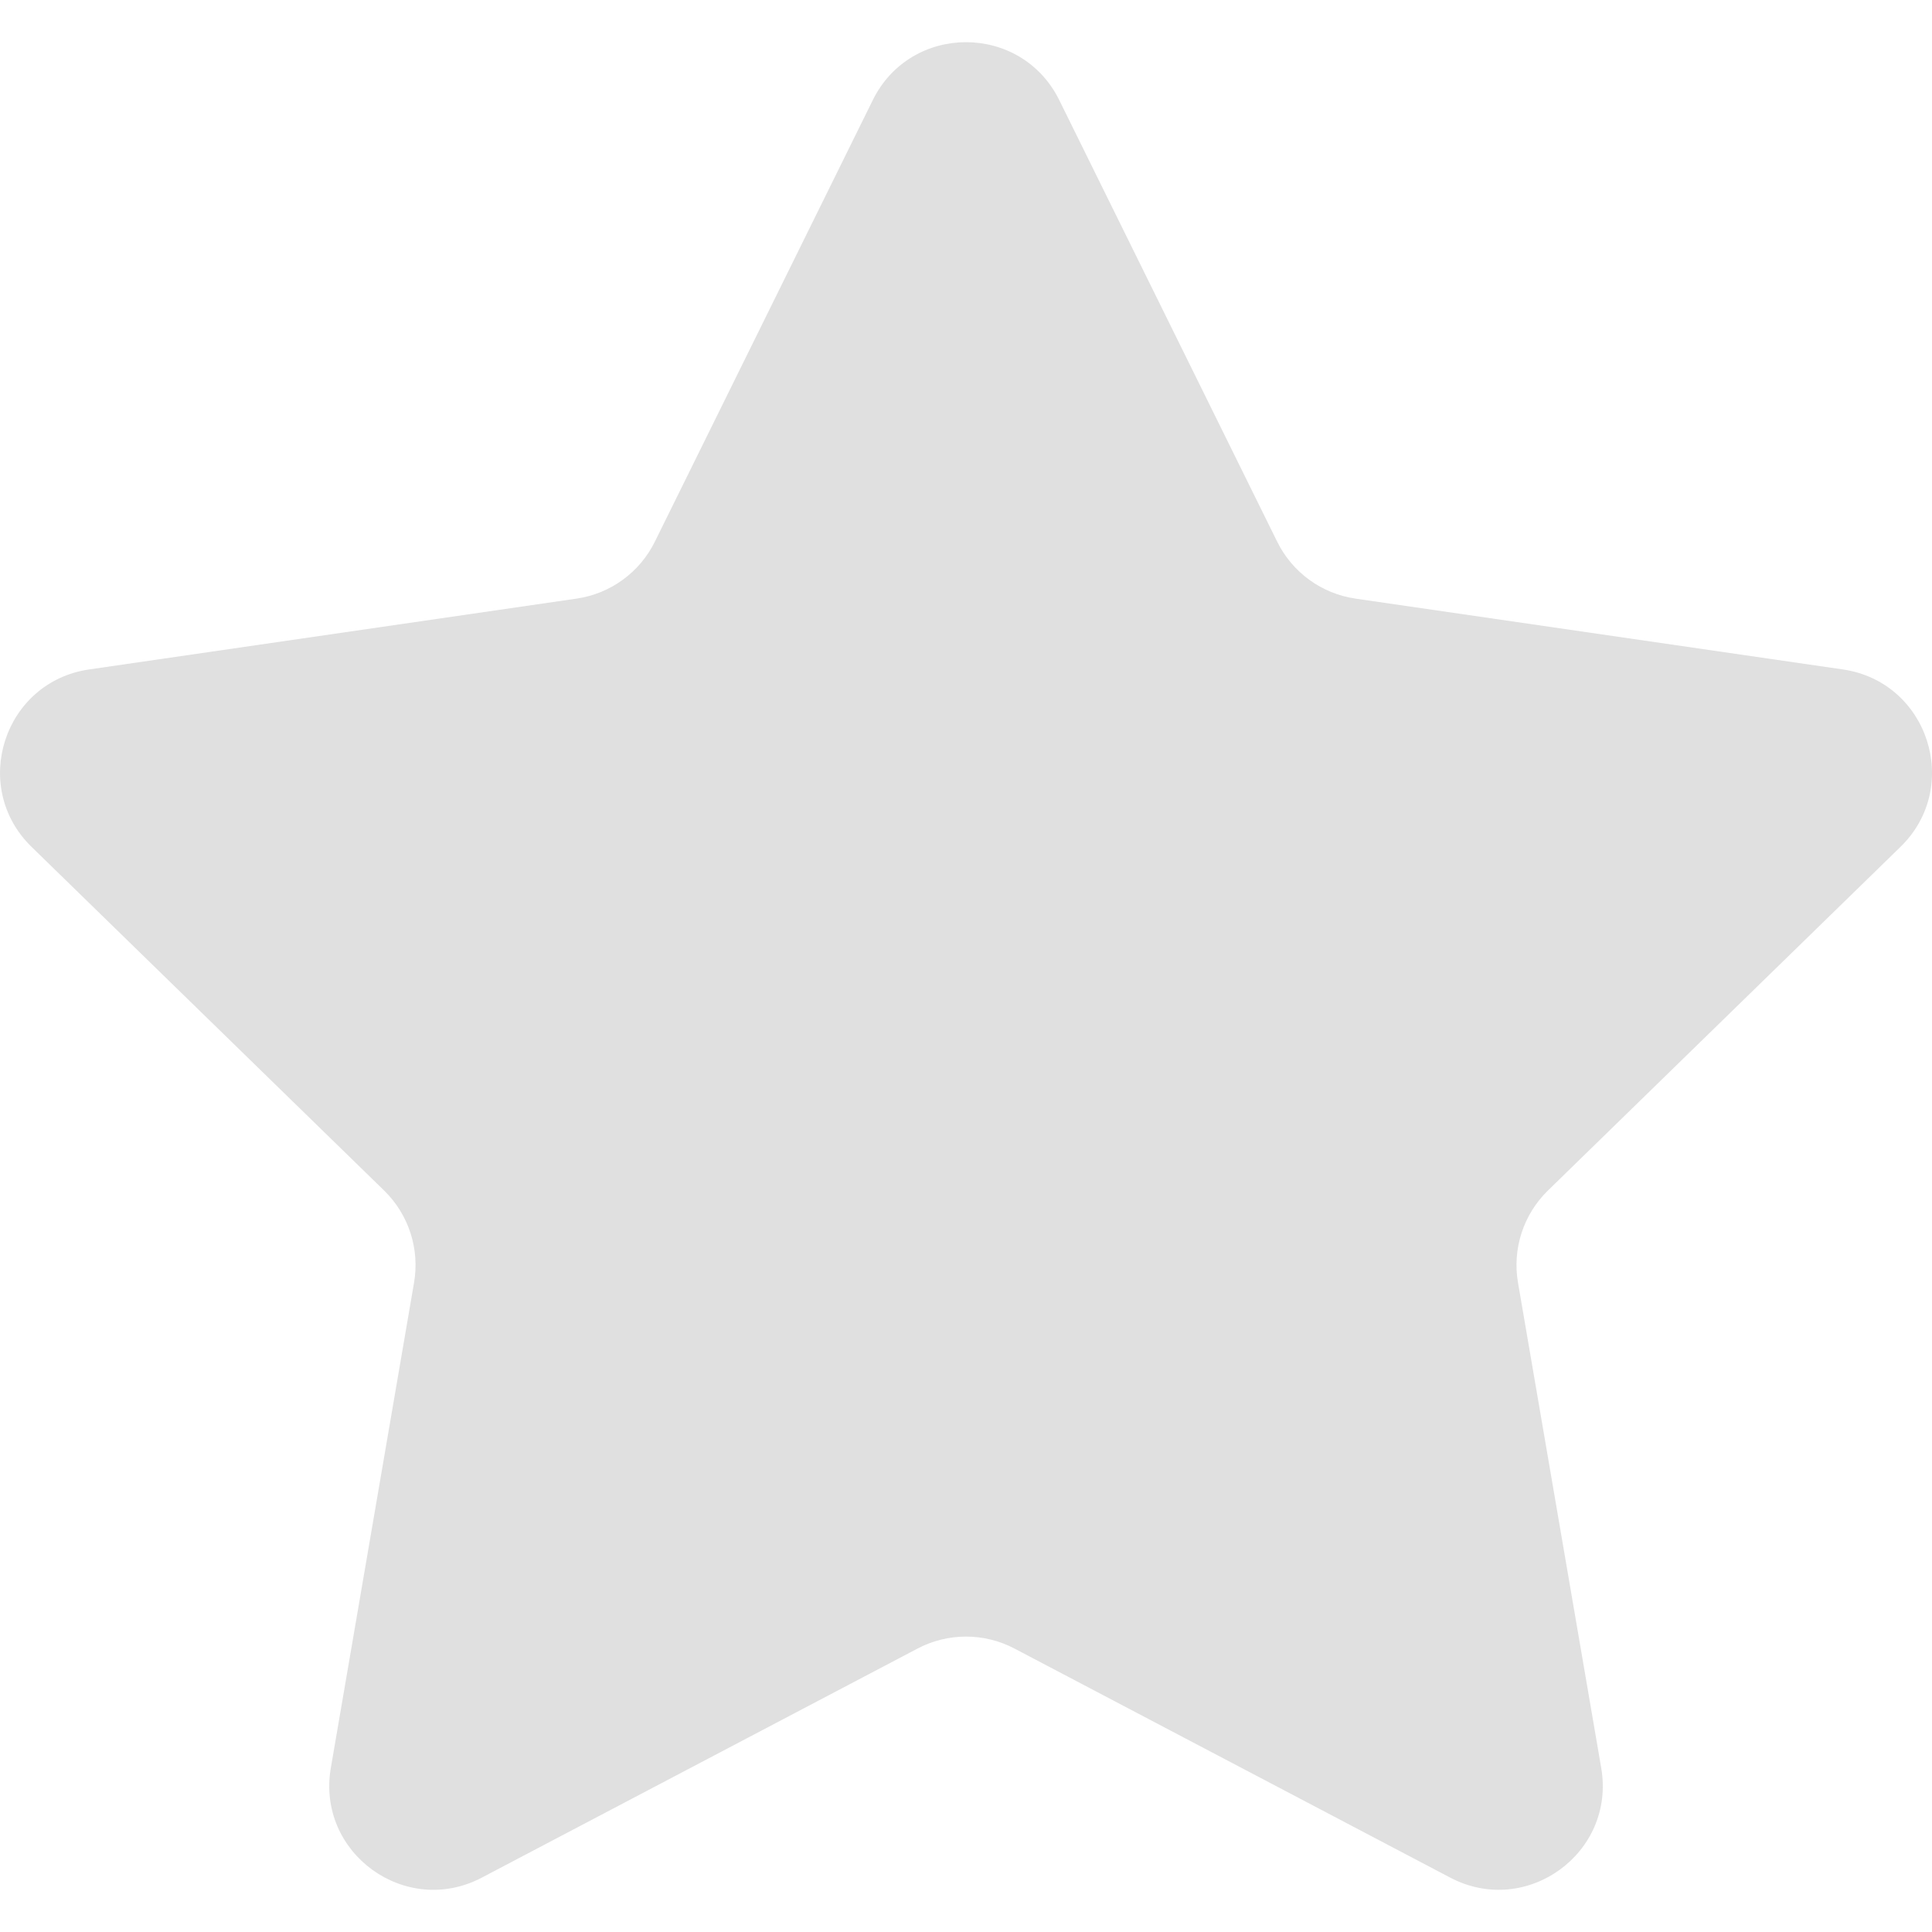
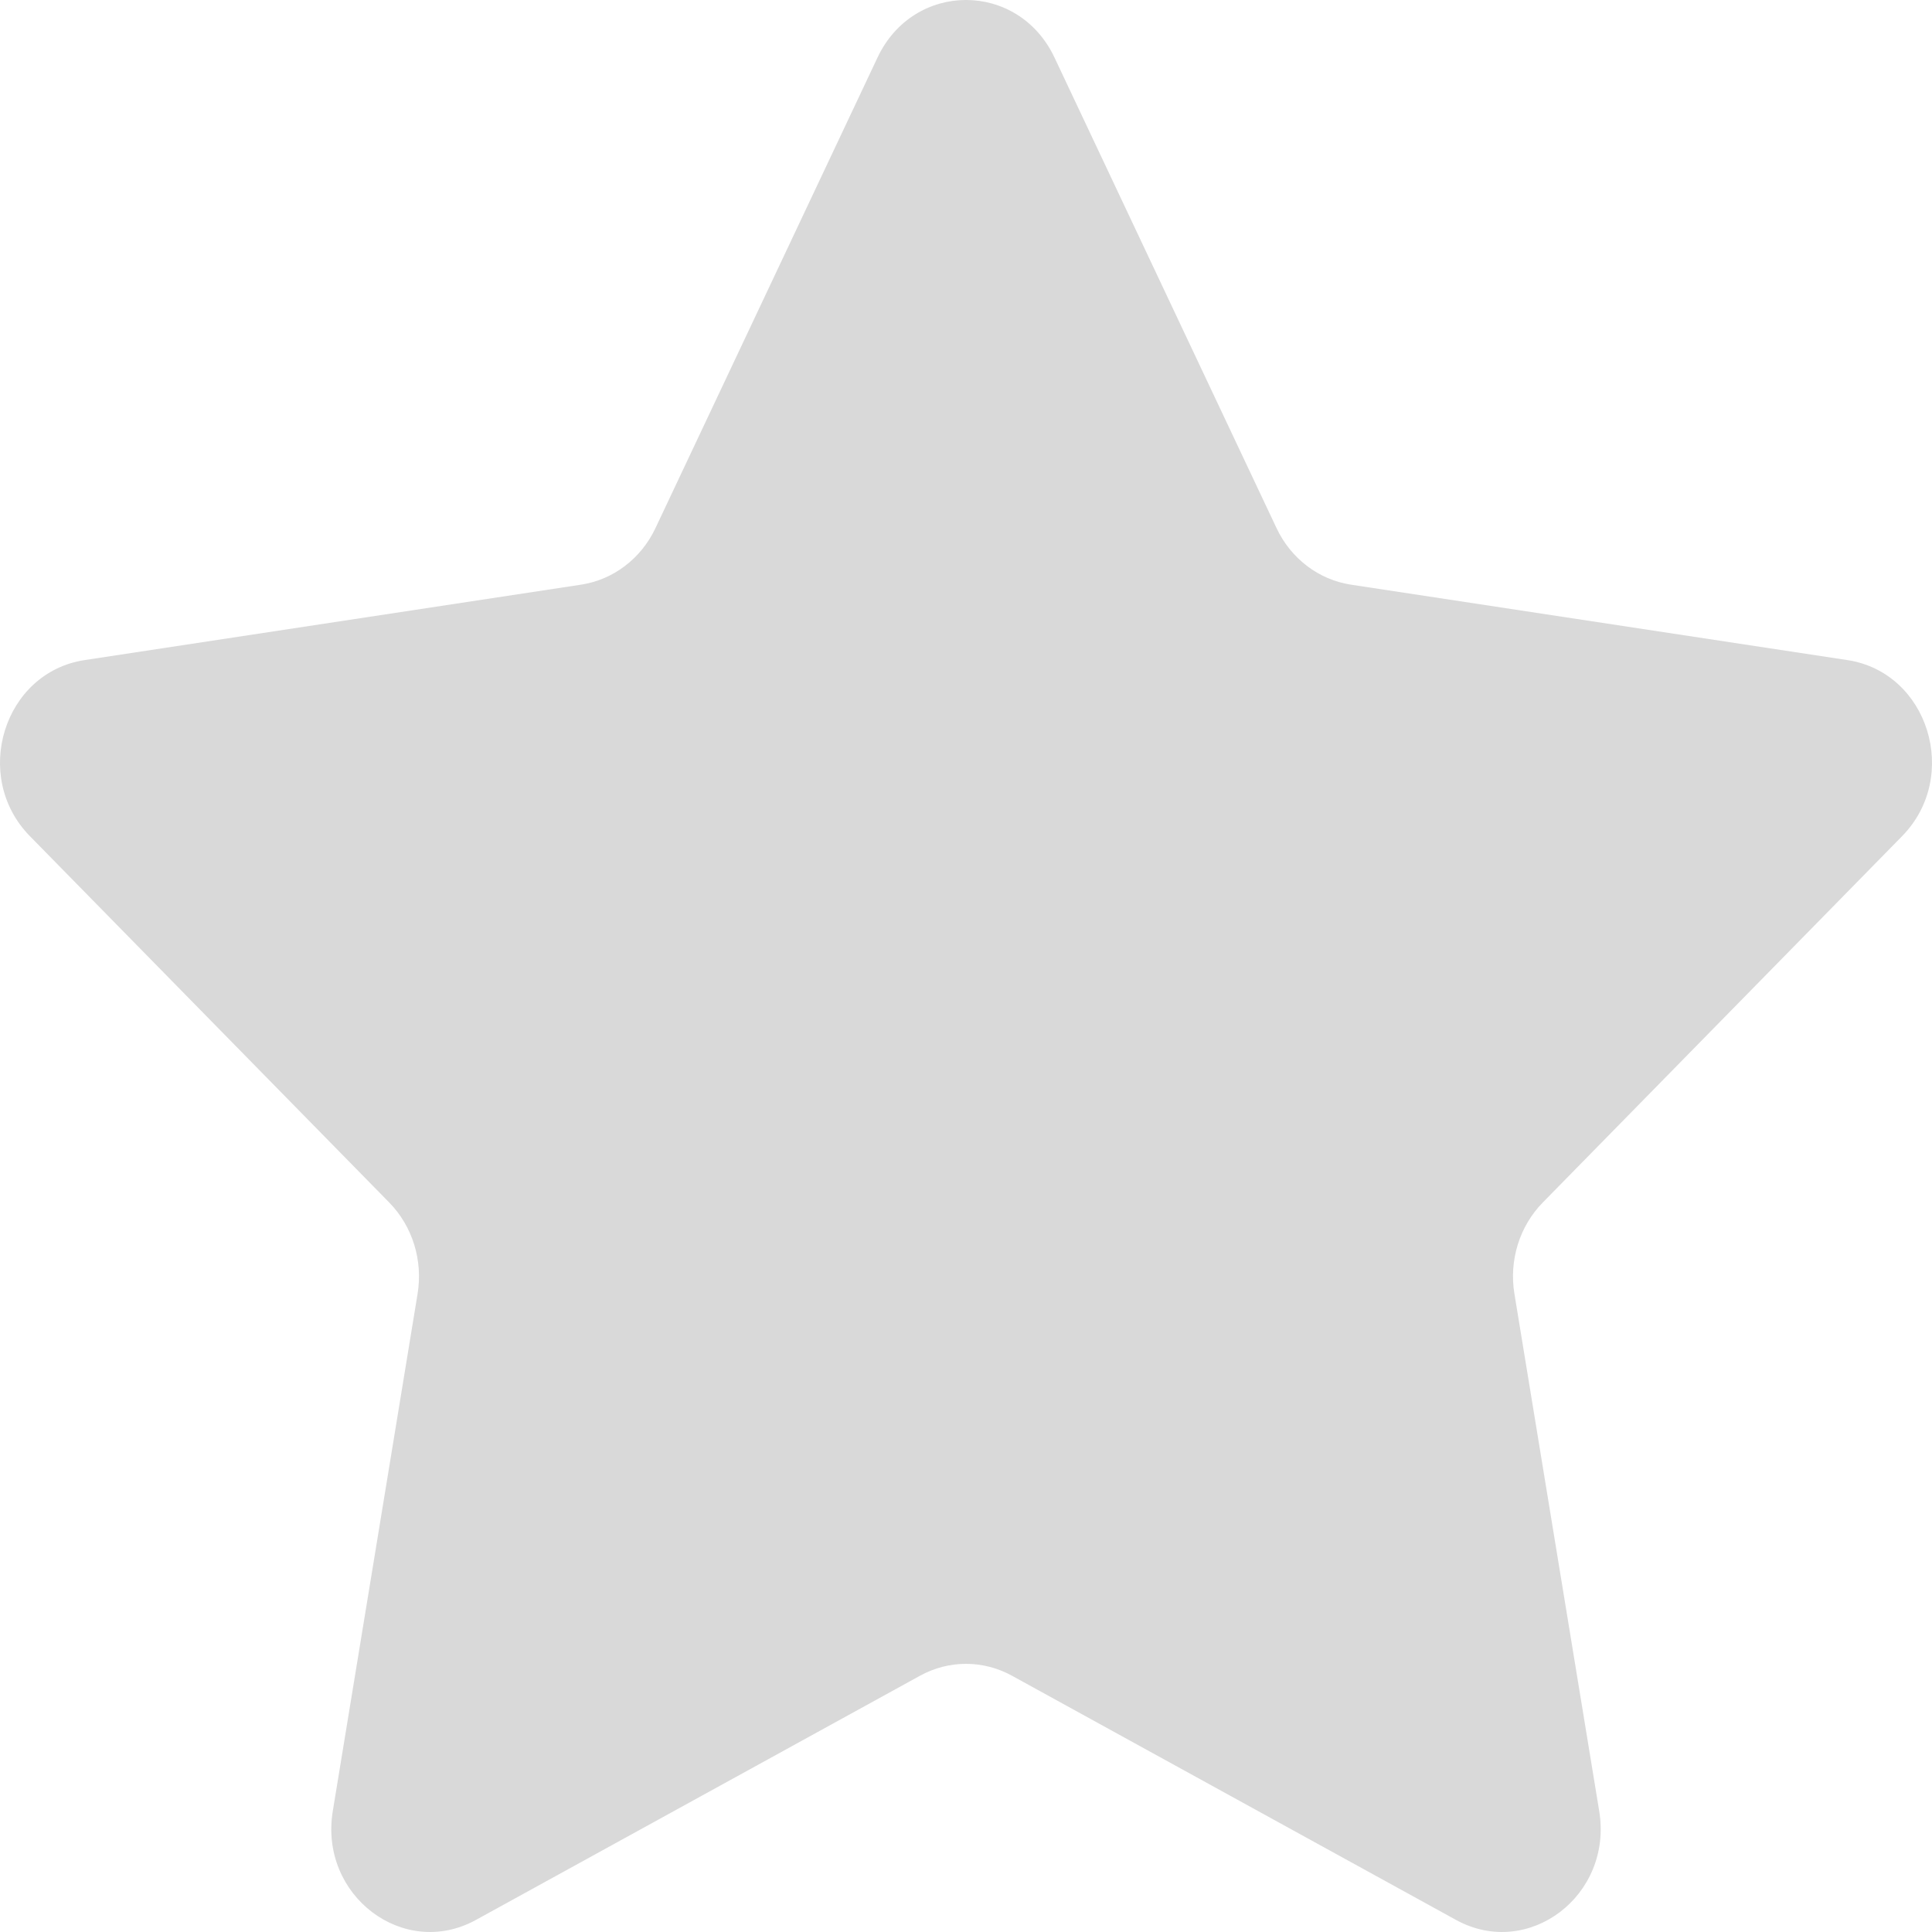
- <svg xmlns="http://www.w3.org/2000/svg" viewBox="0 0 47.94 47.94">
-   <path d="M26.285,2.486l5.407,10.956c0.376,0.762,1.103,1.29,1.944,1.412l12.091,1.757  c2.118,0.308,2.963,2.91,1.431,4.403l-8.749,8.528c-0.608,0.593-0.886,1.448-0.742,2.285l2.065,12.042  c0.362,2.109-1.852,3.717-3.746,2.722l-10.814-5.685c-0.752-0.395-1.651-0.395-2.403,0l-10.814,5.685  c-1.894,0.996-4.108-0.613-3.746-2.722l2.065-12.042c0.144-0.837-0.134-1.692-0.742-2.285l-8.749-8.528  c-1.532-1.494-0.687-4.096,1.431-4.403l12.091-1.757c0.841-0.122,1.568-0.65,1.944-1.412l5.407-10.956  C22.602,0.567,25.338,0.567,26.285,2.486z" fill="#e0e0e0" />
+ <svg xmlns="http://www.w3.org/2000/svg" width="44" height="44" viewBox="0 0 44 44" fill="none">
+   <path d="M19.985 1.31C20.809 -0.437 23.191 -0.437 24.015 1.31L29.073 12.029C29.4 12.722 30.033 13.203 30.765 13.315L42.073 15.033C43.917 15.313 44.653 17.683 43.319 19.043L35.136 27.386C34.606 27.926 34.364 28.704 34.49 29.466L36.421 41.247C36.736 43.167 34.809 44.631 33.16 43.725L23.046 38.163C22.391 37.803 21.609 37.803 20.954 38.163L10.839 43.725C9.191 44.631 7.264 43.167 7.579 41.247L9.51 29.466C9.635 28.704 9.394 27.926 8.864 27.386L0.681 19.043C-0.653 17.683 0.083 15.313 1.927 15.033L13.235 13.315C13.967 13.203 14.6 12.722 14.927 12.029L19.985 1.31Z" fill="#D9D9D9" />
</svg>
